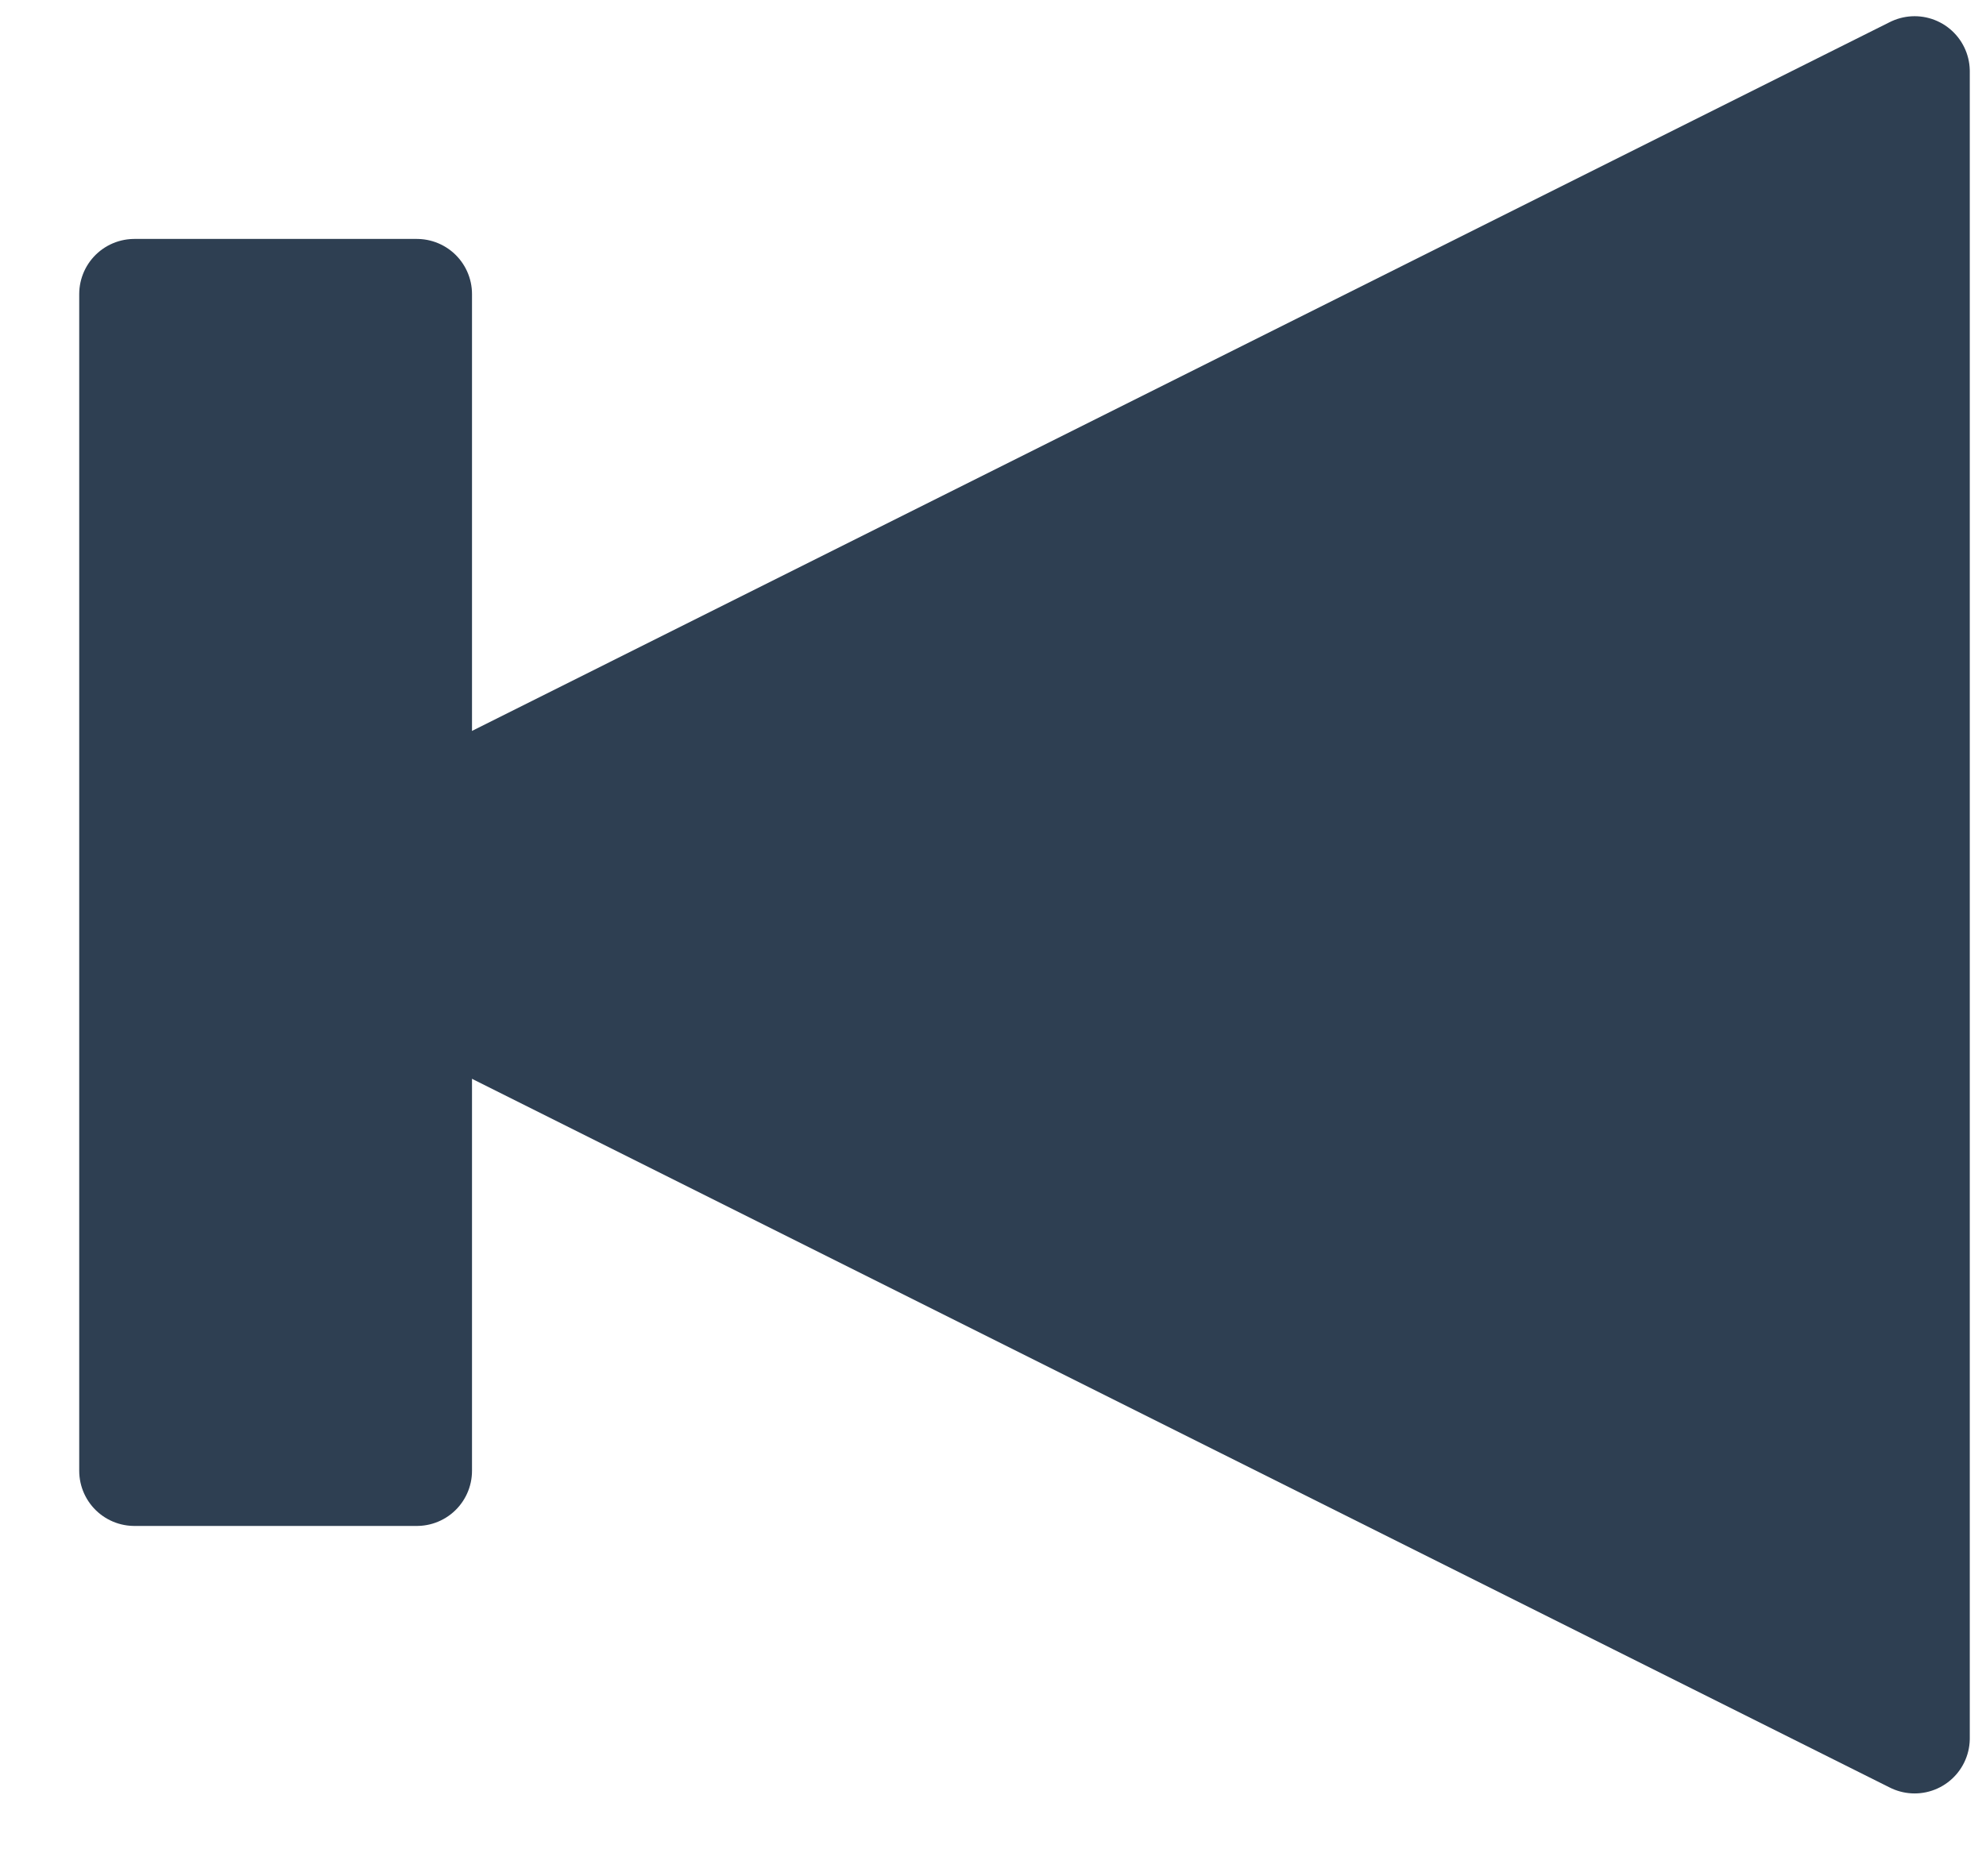
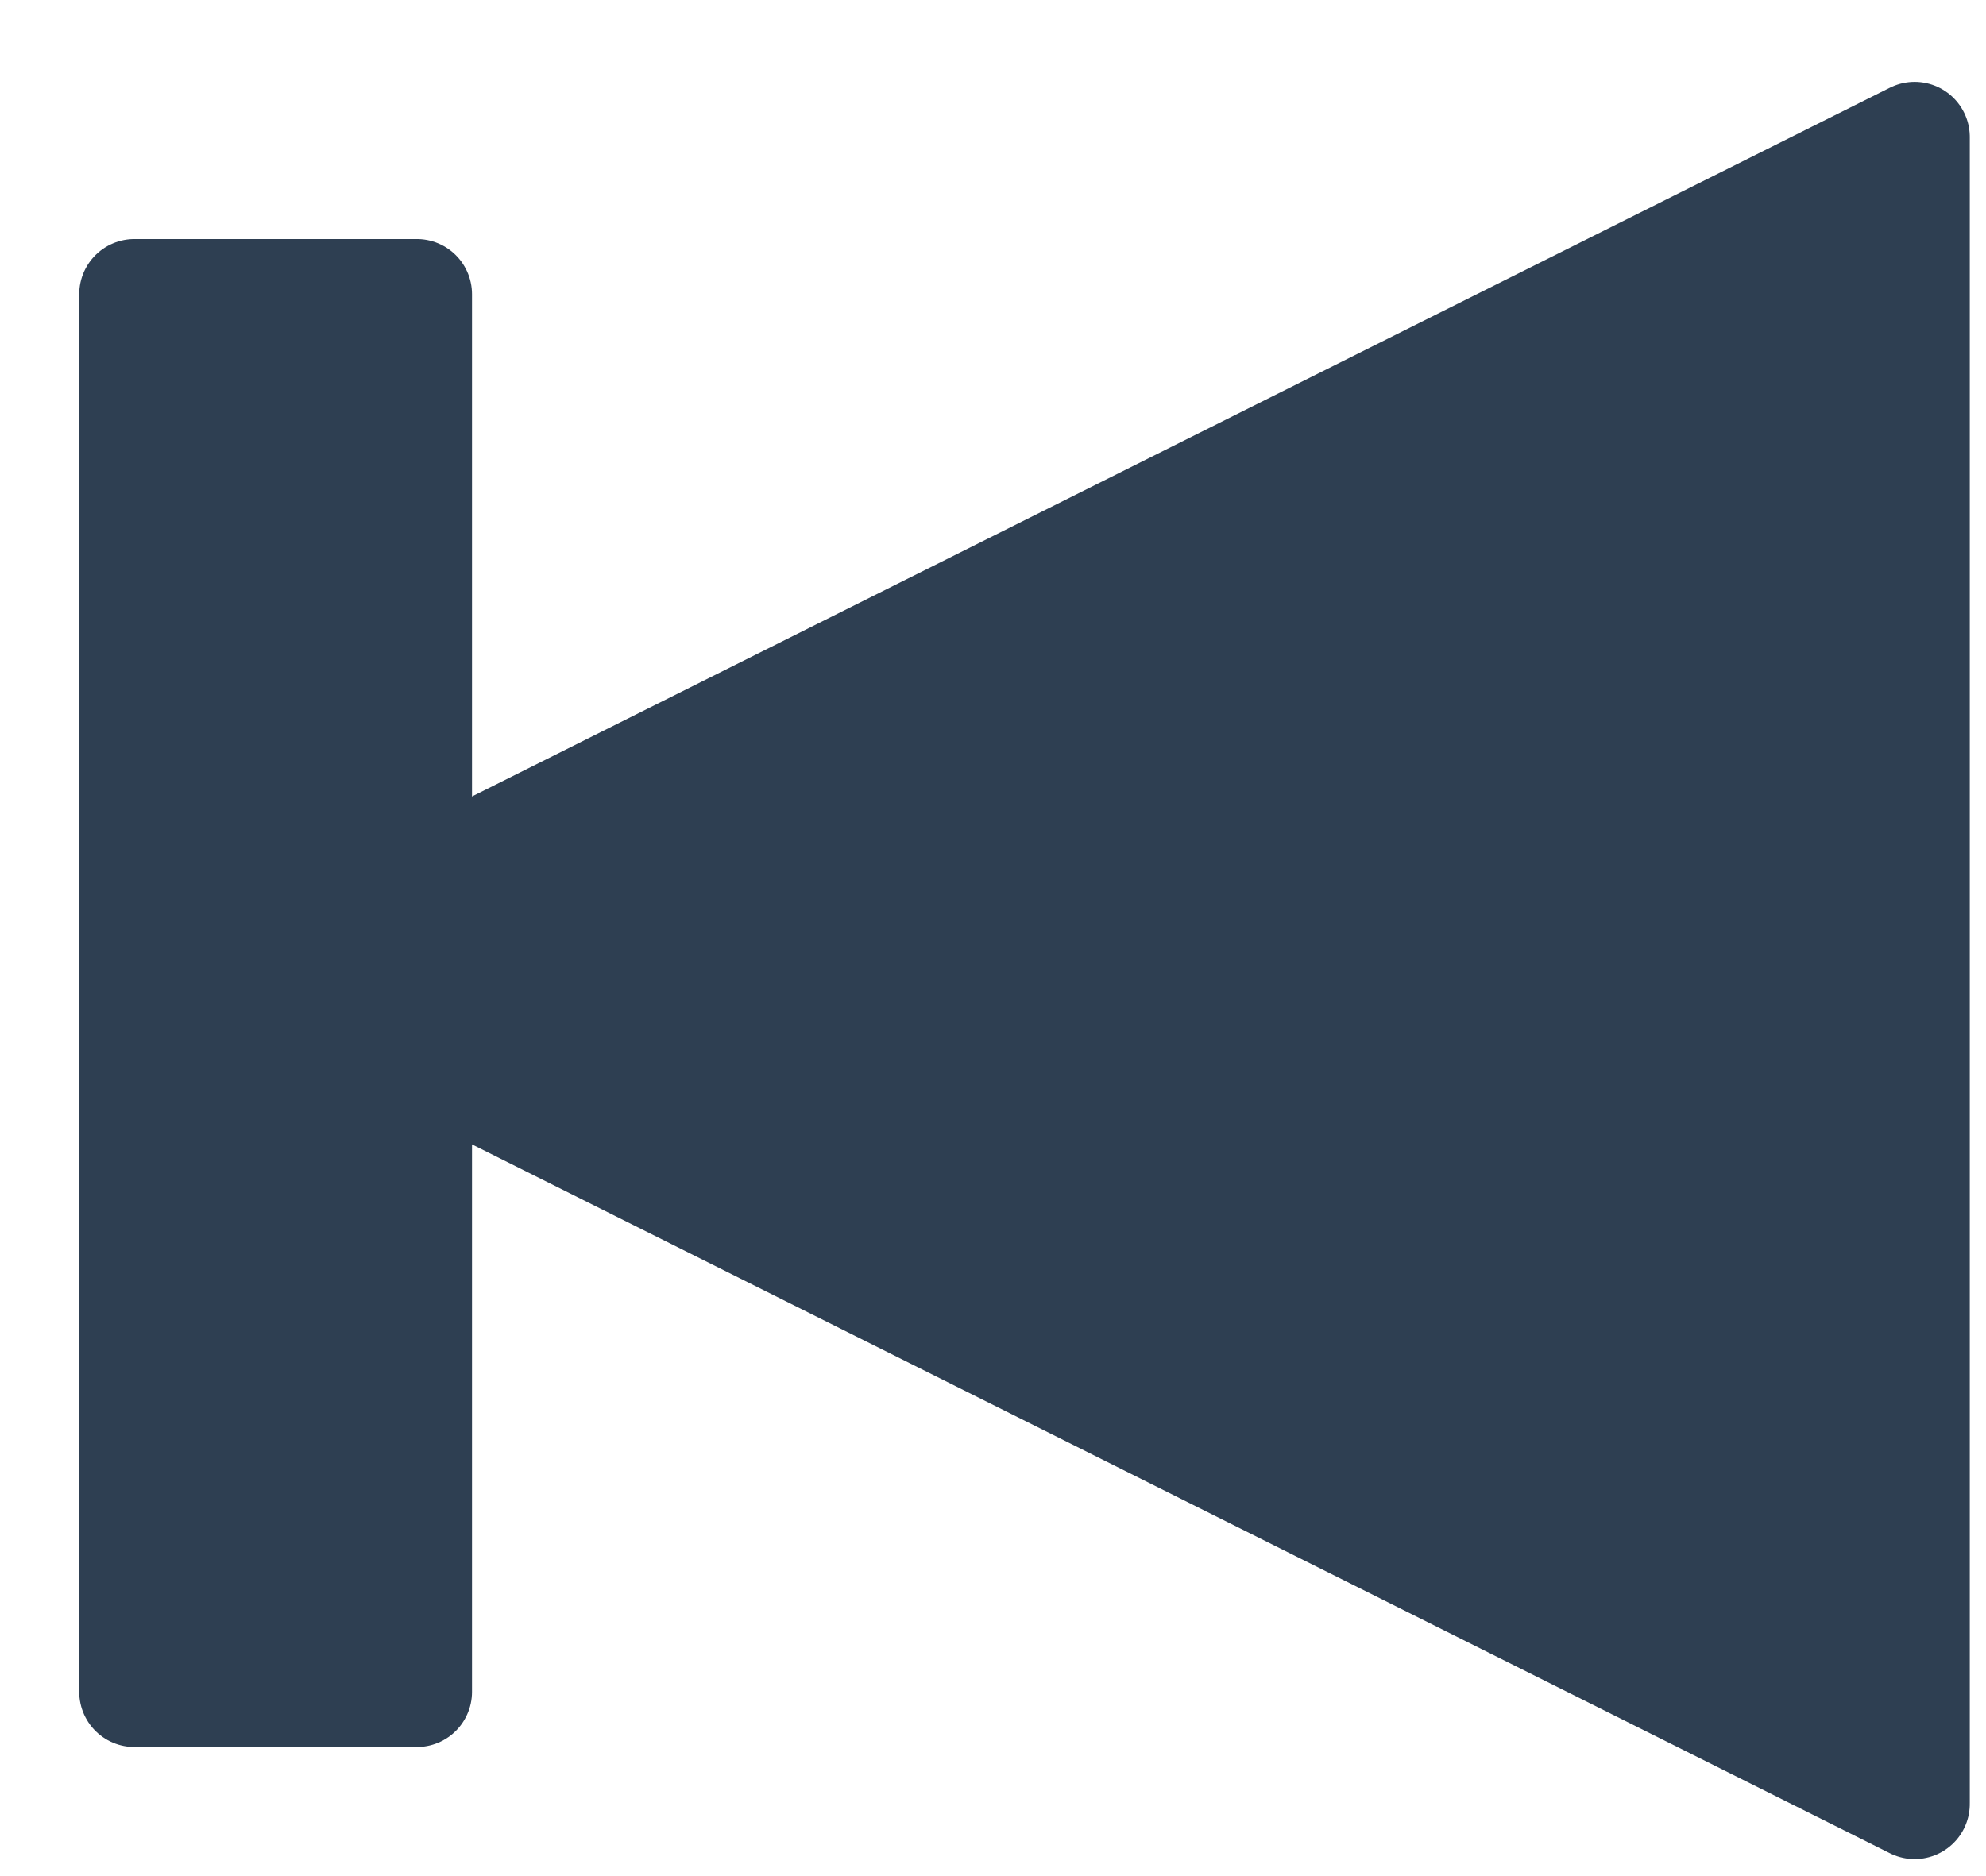
<svg xmlns="http://www.w3.org/2000/svg" width="18px" height="17px" viewBox="0 0 18 17" version="1.1">
  <defs />
  <g id="Page-1" stroke="none" stroke-width="1" fill="none" fill-rule="evenodd" stroke-linejoin="round">
-     <g id="1200px-Feed" transform="translate(-711, -762)" stroke="#2E3F52" fill="#2E3F52">
+     <g id="1200px-Feed" transform="translate(-711, -761)" stroke="#2E3F52" fill="#2E3F52">
      <g id="Group-18" transform="translate(646, 760)">
-         <g id="Group-13" transform="translate(74.5, 10) rotate(180) translate(-74.5, -10) translate(66, 2)">
-           <rect id="Rectangle-7-Copy" x="14.222" y="2.667" width="2.56" height="10.667" />
+         <g id="Group-13" transform="translate(74.5, 10) scale(-1, 1) translate(-74.5, -10) translate(66, 2)">
+           <rect id="Rectangle-7-Copy" x="14.222" y="1.667" width="2.56" height="12.67" />
          <polygon id="Triangle" transform="translate(8.202463, 7.797537) rotate(90) translate(-8.202463, -7.797537) " points="8.202 0.242 15.758 15.353 0.647 15.353" />
        </g>
      </g>
    </g>
  </g>
</svg>
